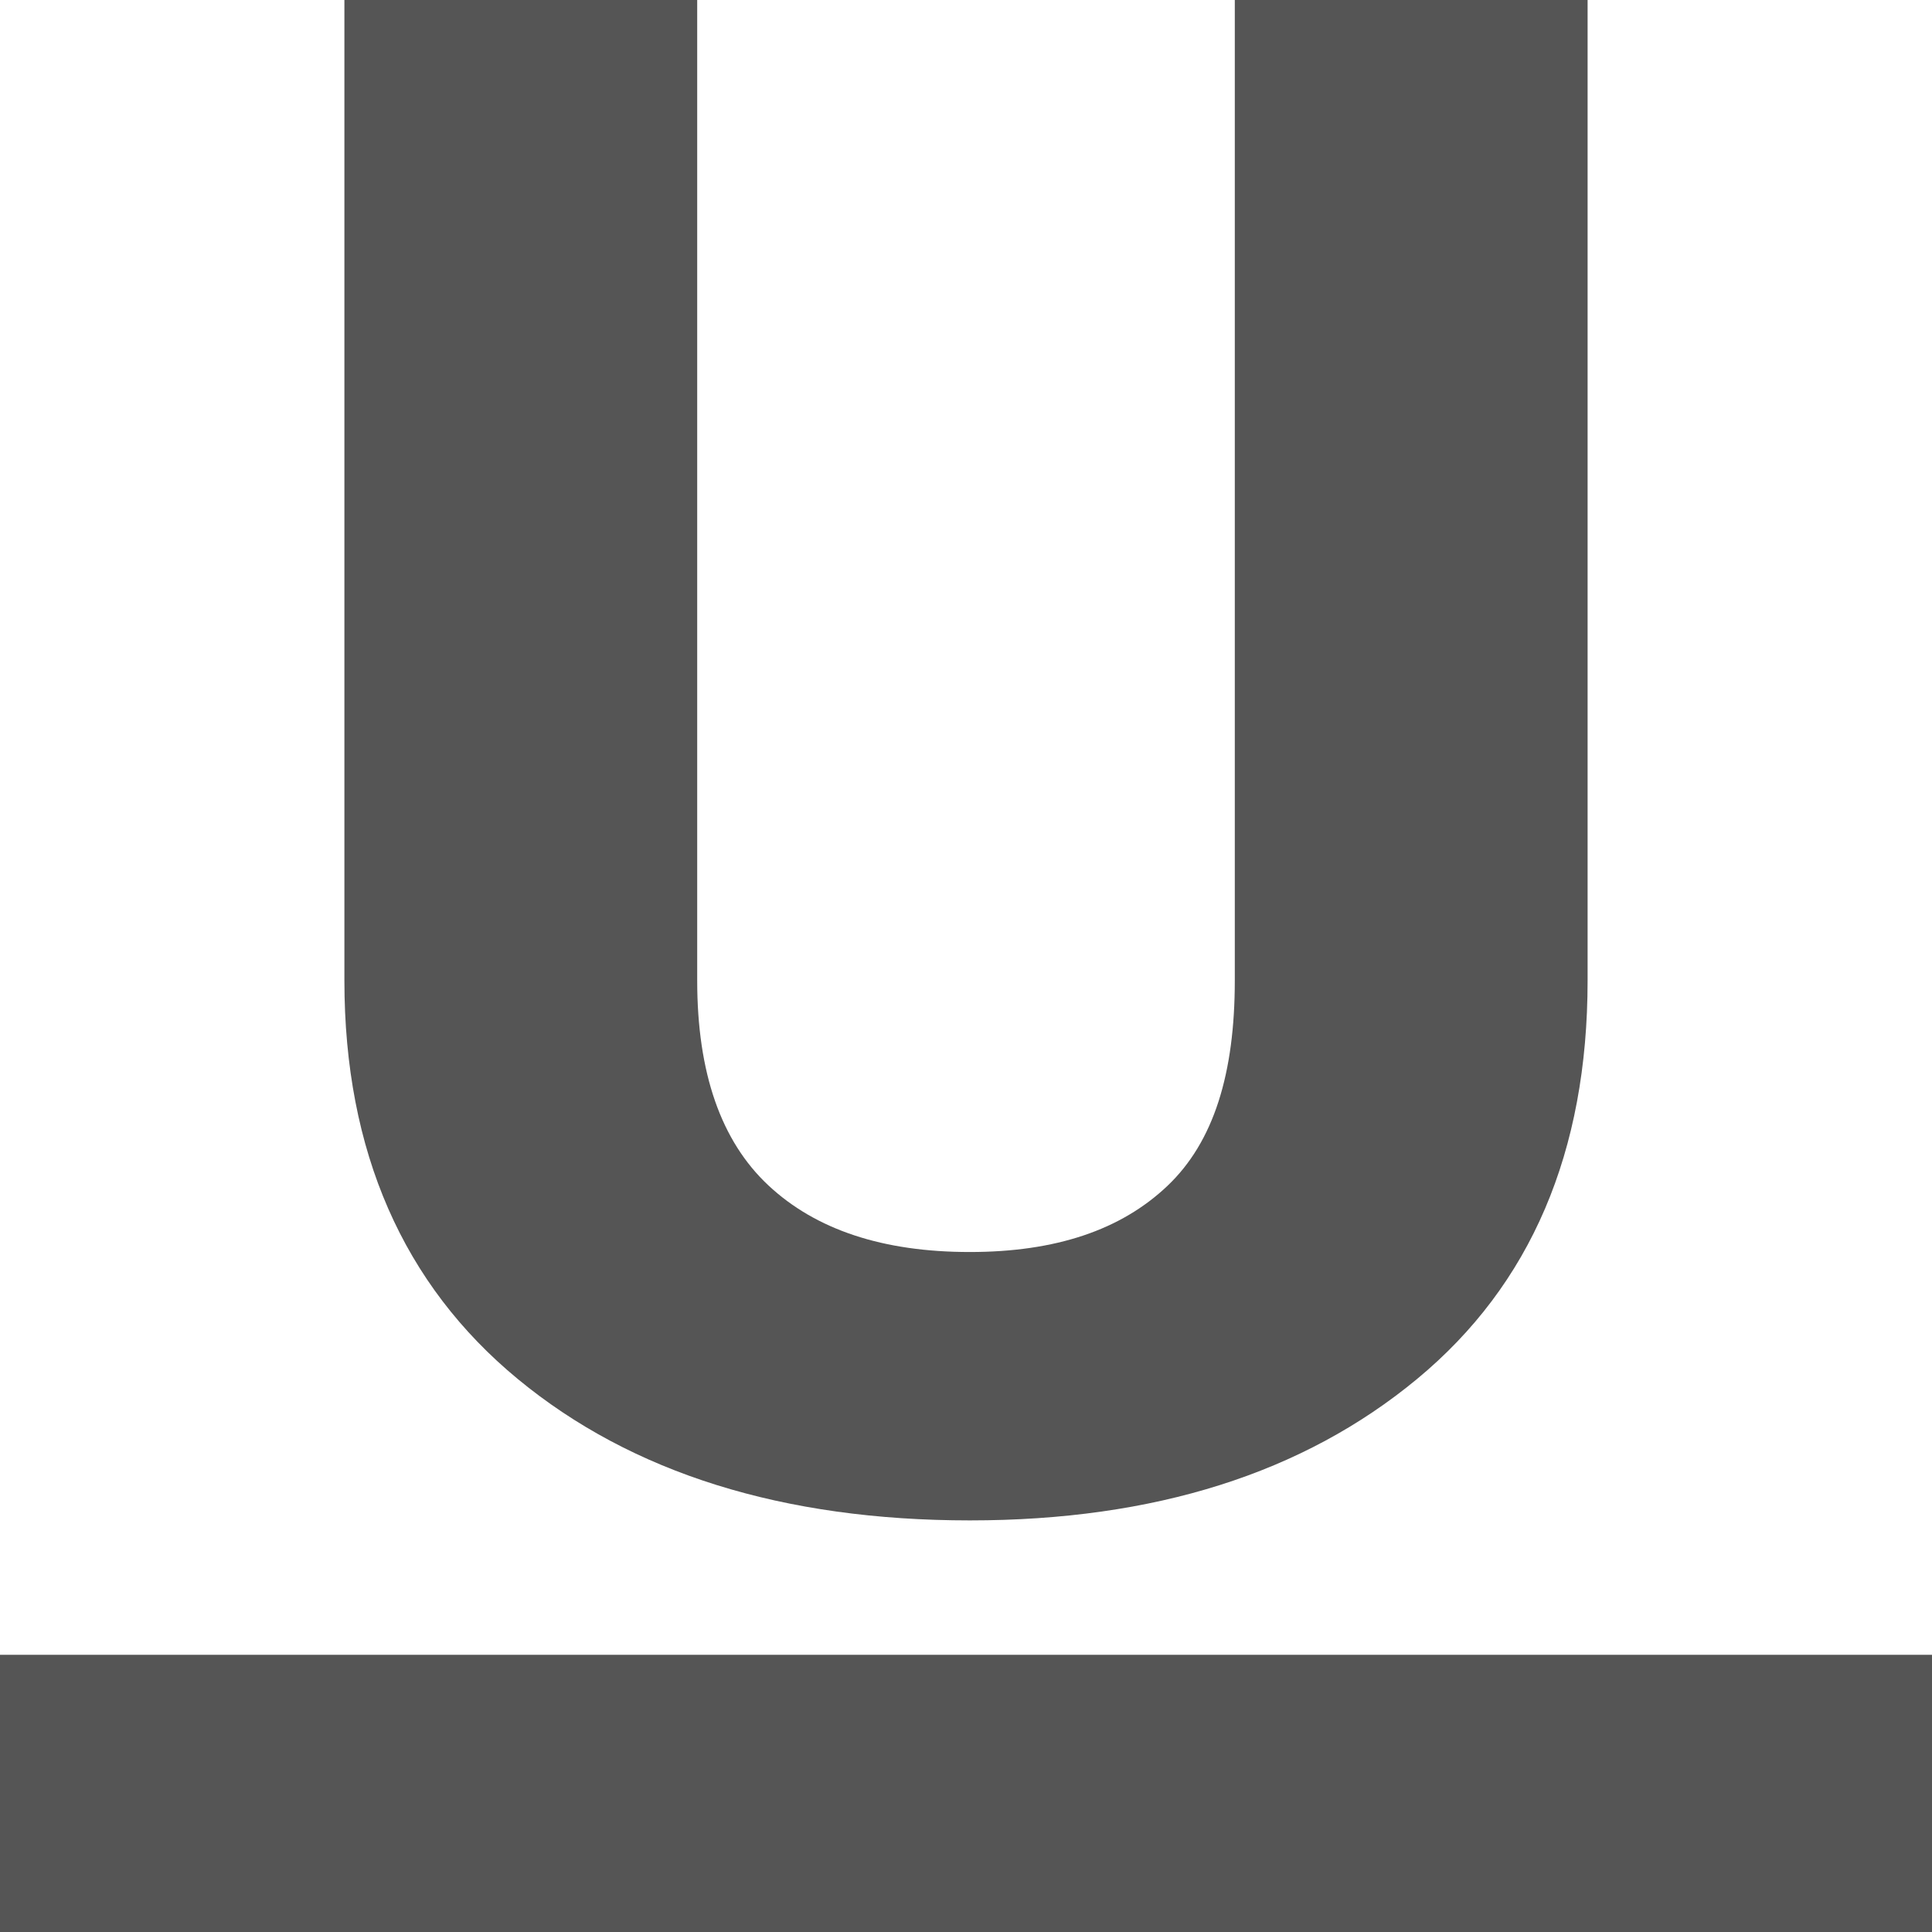
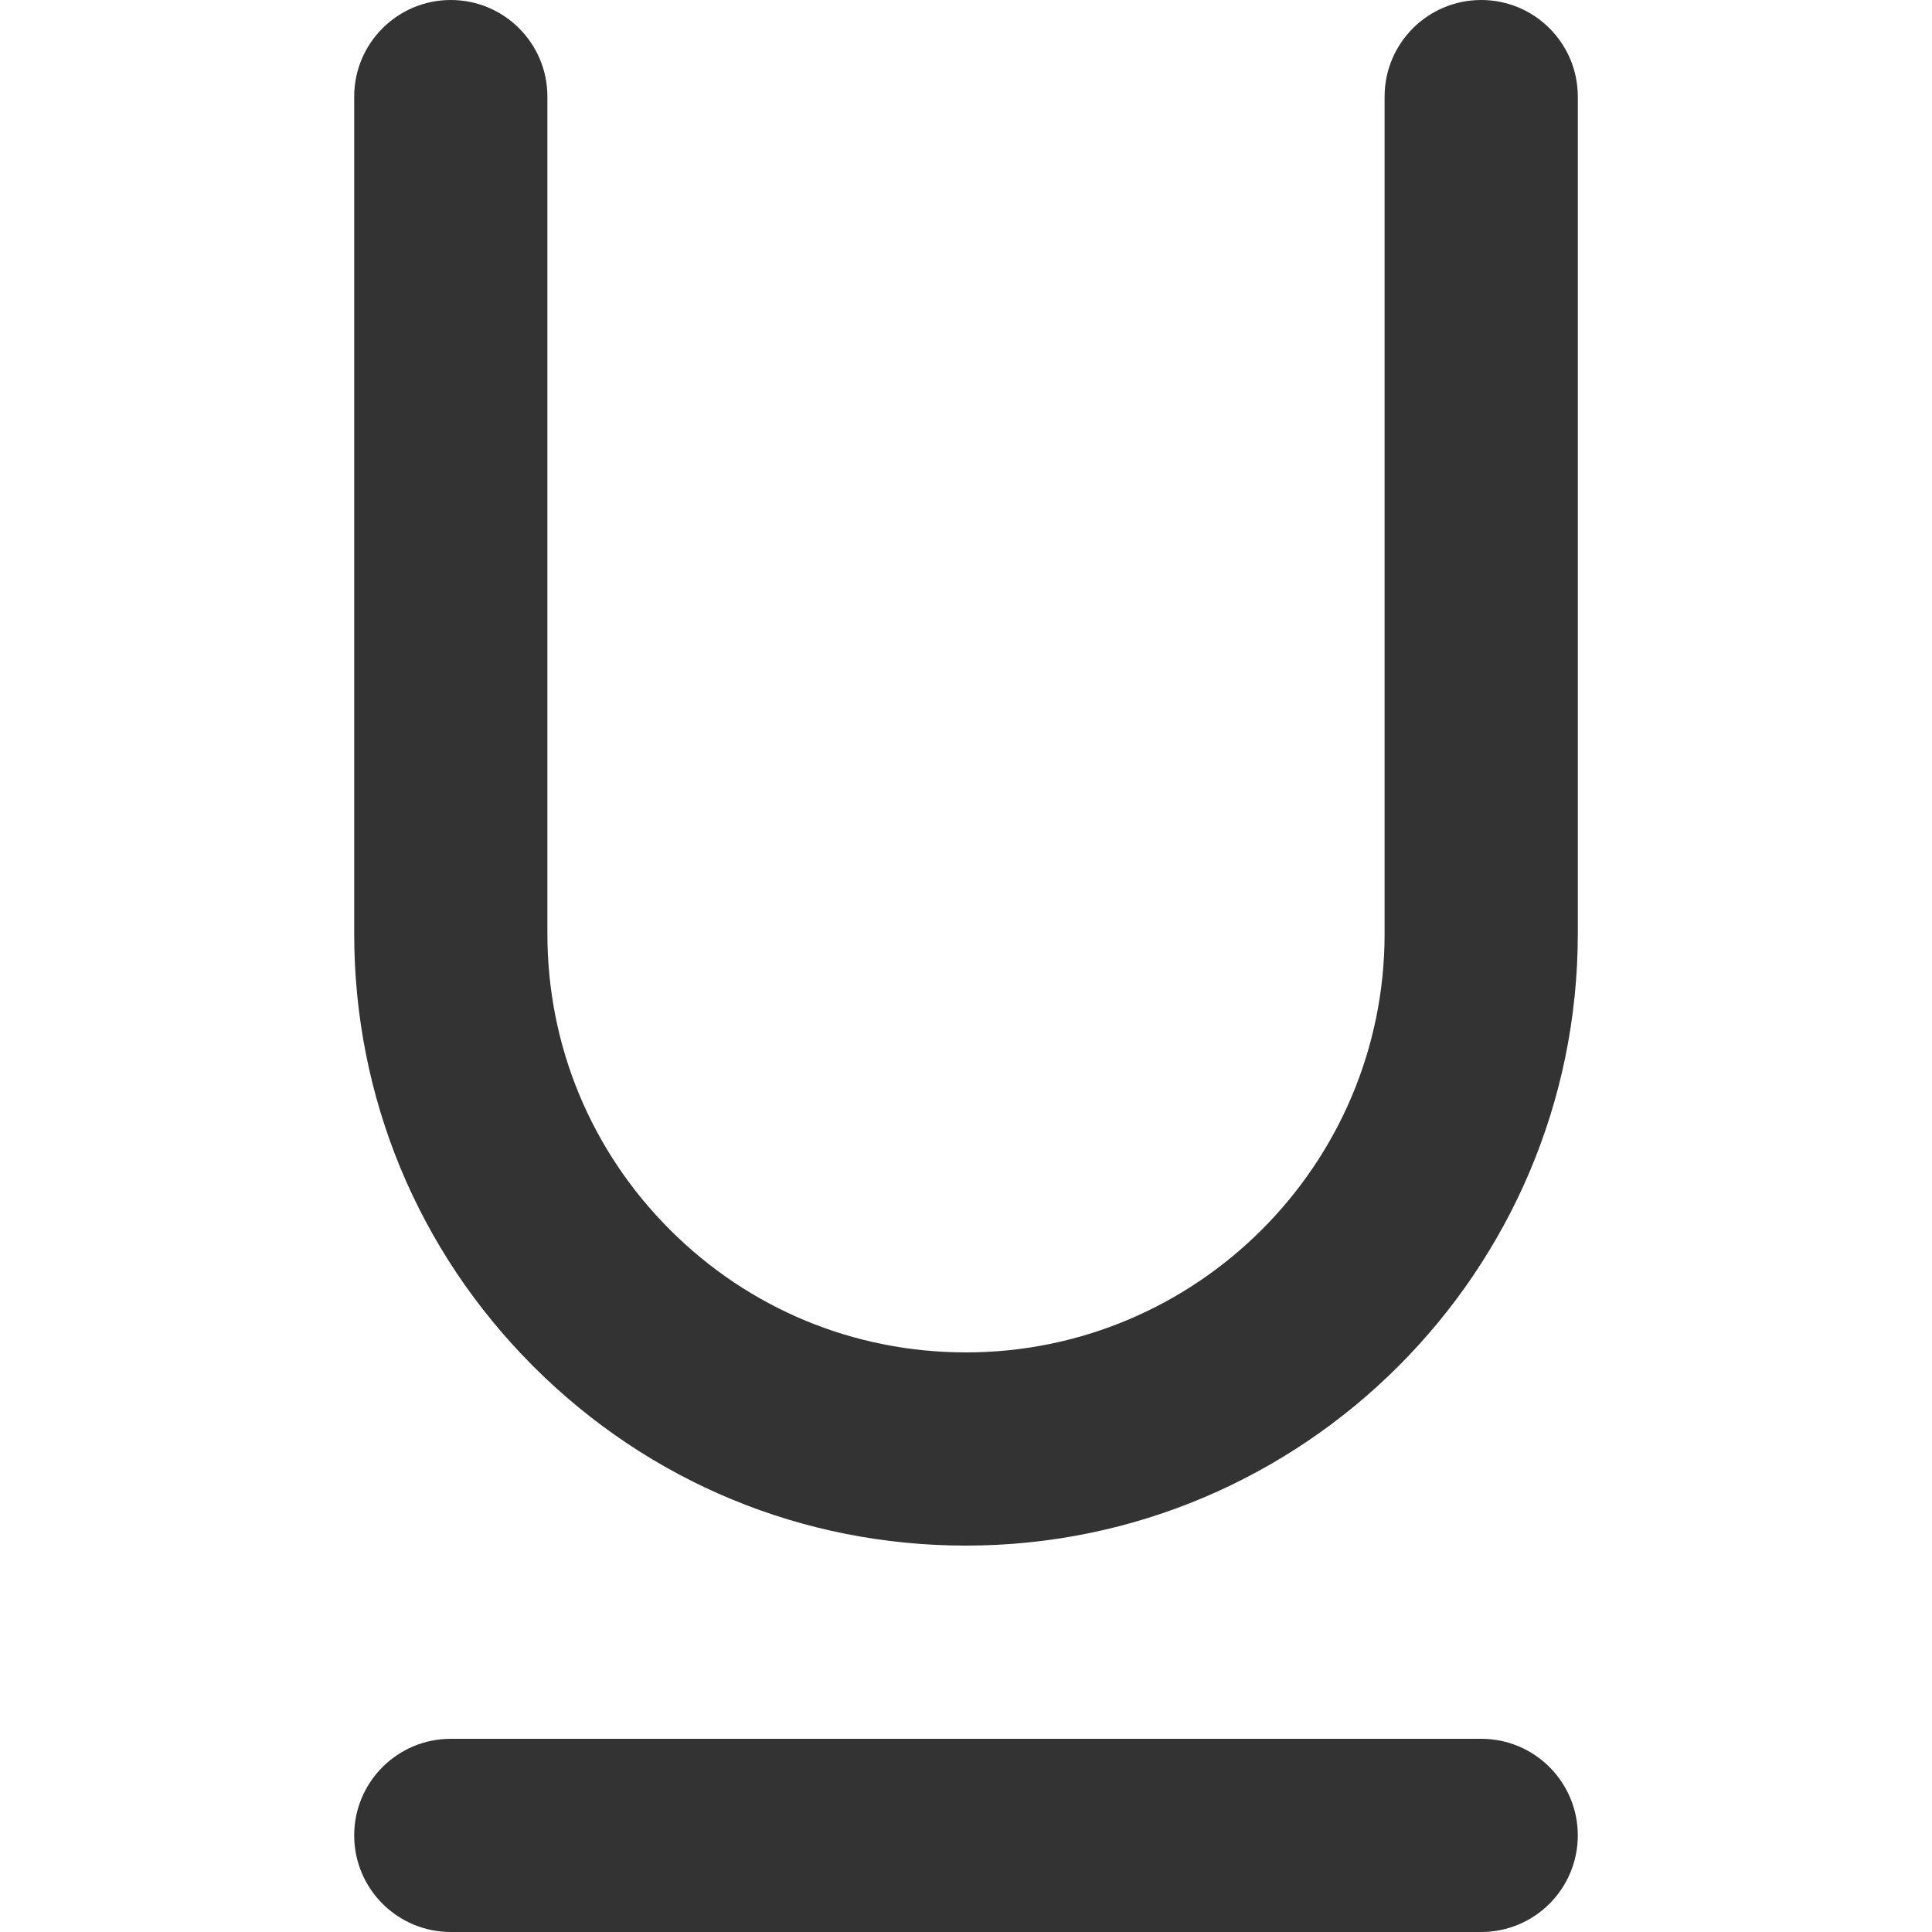
- <svg xmlns="http://www.w3.org/2000/svg" version="1.1" viewBox="0 0 230 230" enable-background="new 0 0 230 230" width="512px" height="512px">
+ <svg xmlns="http://www.w3.org/2000/svg" version="1.1" id="Layer_1" x="0px" y="0px" viewBox="0 0 300 300" style="enable-background:new 0 0 300 300;" xml:space="preserve" width="512px" height="512px">
+   <g id="XMLID_12_">
+     <path id="XMLID_13_" d="M230,0c-8.284,0-15,6.716-15,15v130c0,35.841-29.16,65-65.002,65c-17.362,0-33.684-6.762-45.961-19.038   C91.759,178.685,84.999,162.361,85,144.999V15c0-8.284-6.716-15-15-15S55,6.716,55,15v129.998   c-0.001,25.375,9.879,49.232,27.823,67.177c17.943,17.943,41.8,27.825,67.175,27.825C202.382,240,245,197.383,245,145V15   C245,6.716,238.284,0,230,0z" fill="#333333" />
+     <path id="XMLID_14_" d="M230,270H70c-8.284,0-15,6.716-15,15s6.716,15,15,15h160c8.284,0,15-6.716,15-15S238.284,270,230,270z" fill="#333333" />
+   </g>
  <g>
-     <path d="M61.638,164.165C75.236,175.39,93.257,181,115.458,181c21.955,0,39.679-5.61,53.239-16.835   C182.254,152.942,189,137.13,189,116.731V0h-42v116.731c0,11.06-2.501,19.212-8.03,24.454c-5.529,5.244-13.284,7.864-23.524,7.864   c-10.322,0-18.312-2.642-23.965-7.926C85.829,135.841,83,127.711,83,116.731V0H41v116.731C41,137.13,48.039,152.942,61.638,164.165   z" fill="#555555" />
-     <rect width="230" y="197" height="33" fill="#555555" />
-   </g>
+ </g>
+   <g>
+ </g>
+   <g>
+ </g>
+   <g>
+ </g>
+   <g>
+ </g>
+   <g>
+ </g>
+   <g>
+ </g>
+   <g>
+ </g>
+   <g>
+ </g>
+   <g>
+ </g>
+   <g>
+ </g>
+   <g>
+ </g>
+   <g>
+ </g>
+   <g>
+ </g>
+   <g>
+ </g>
</svg>
